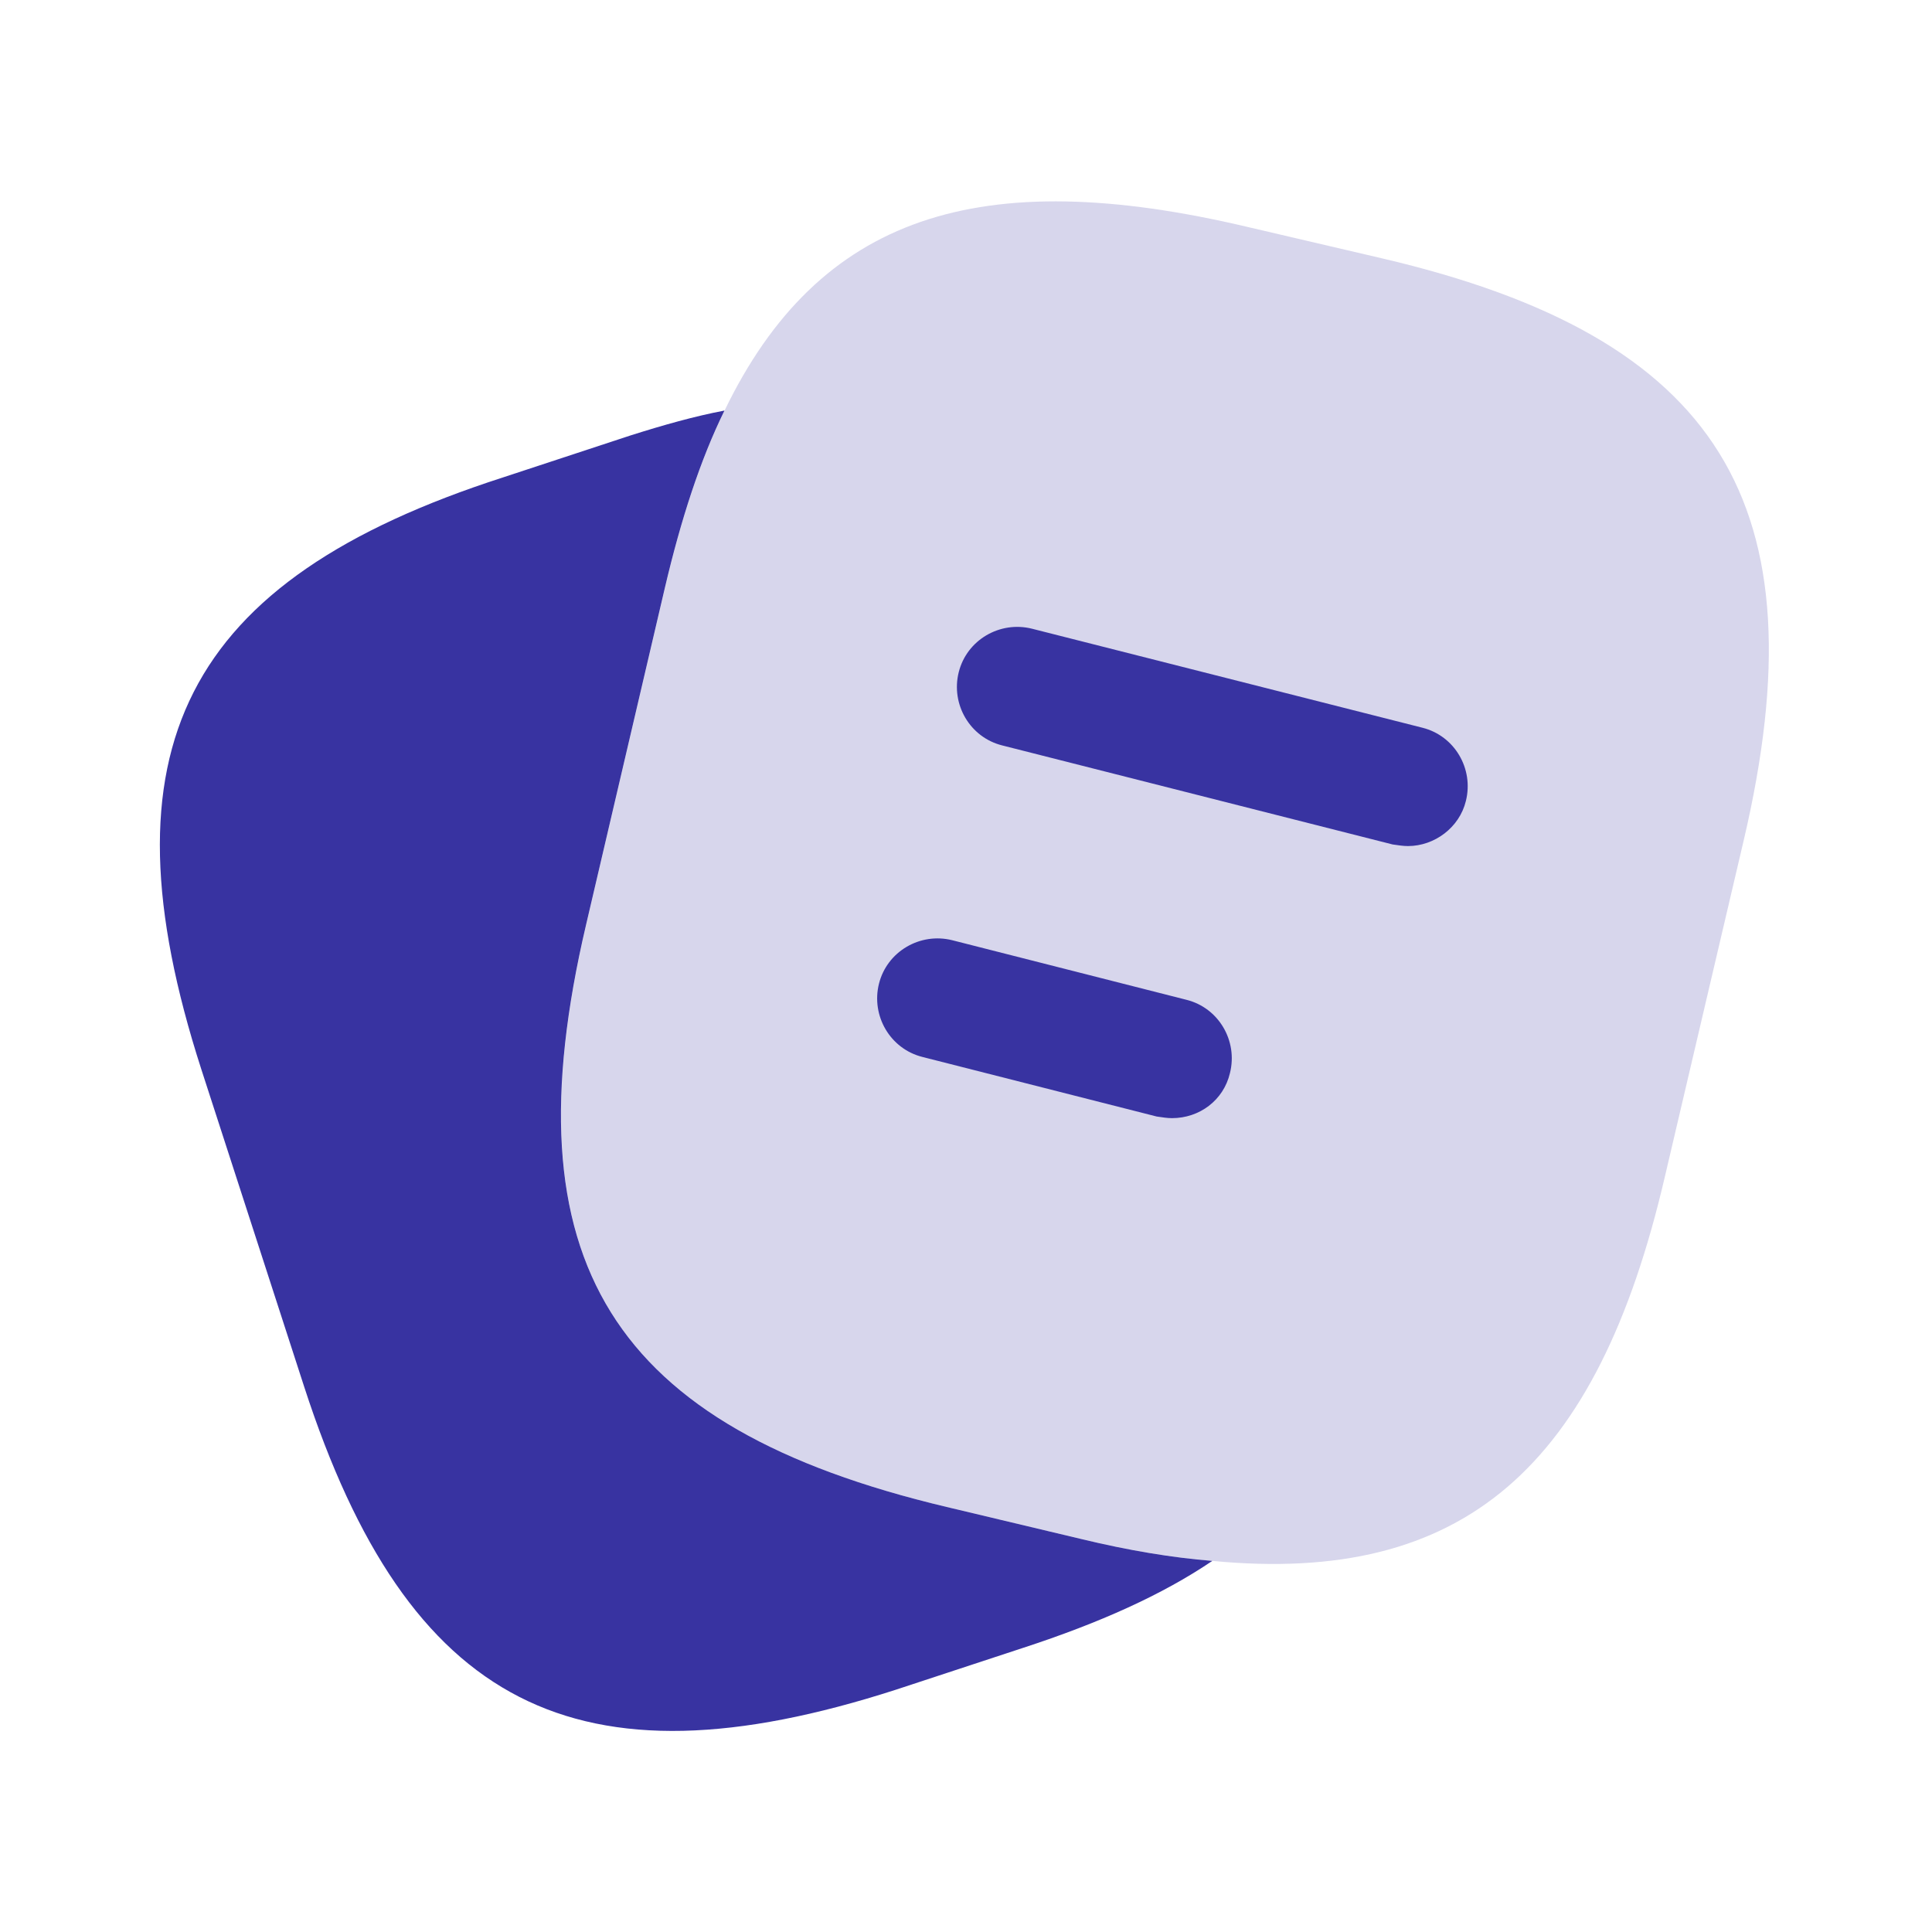
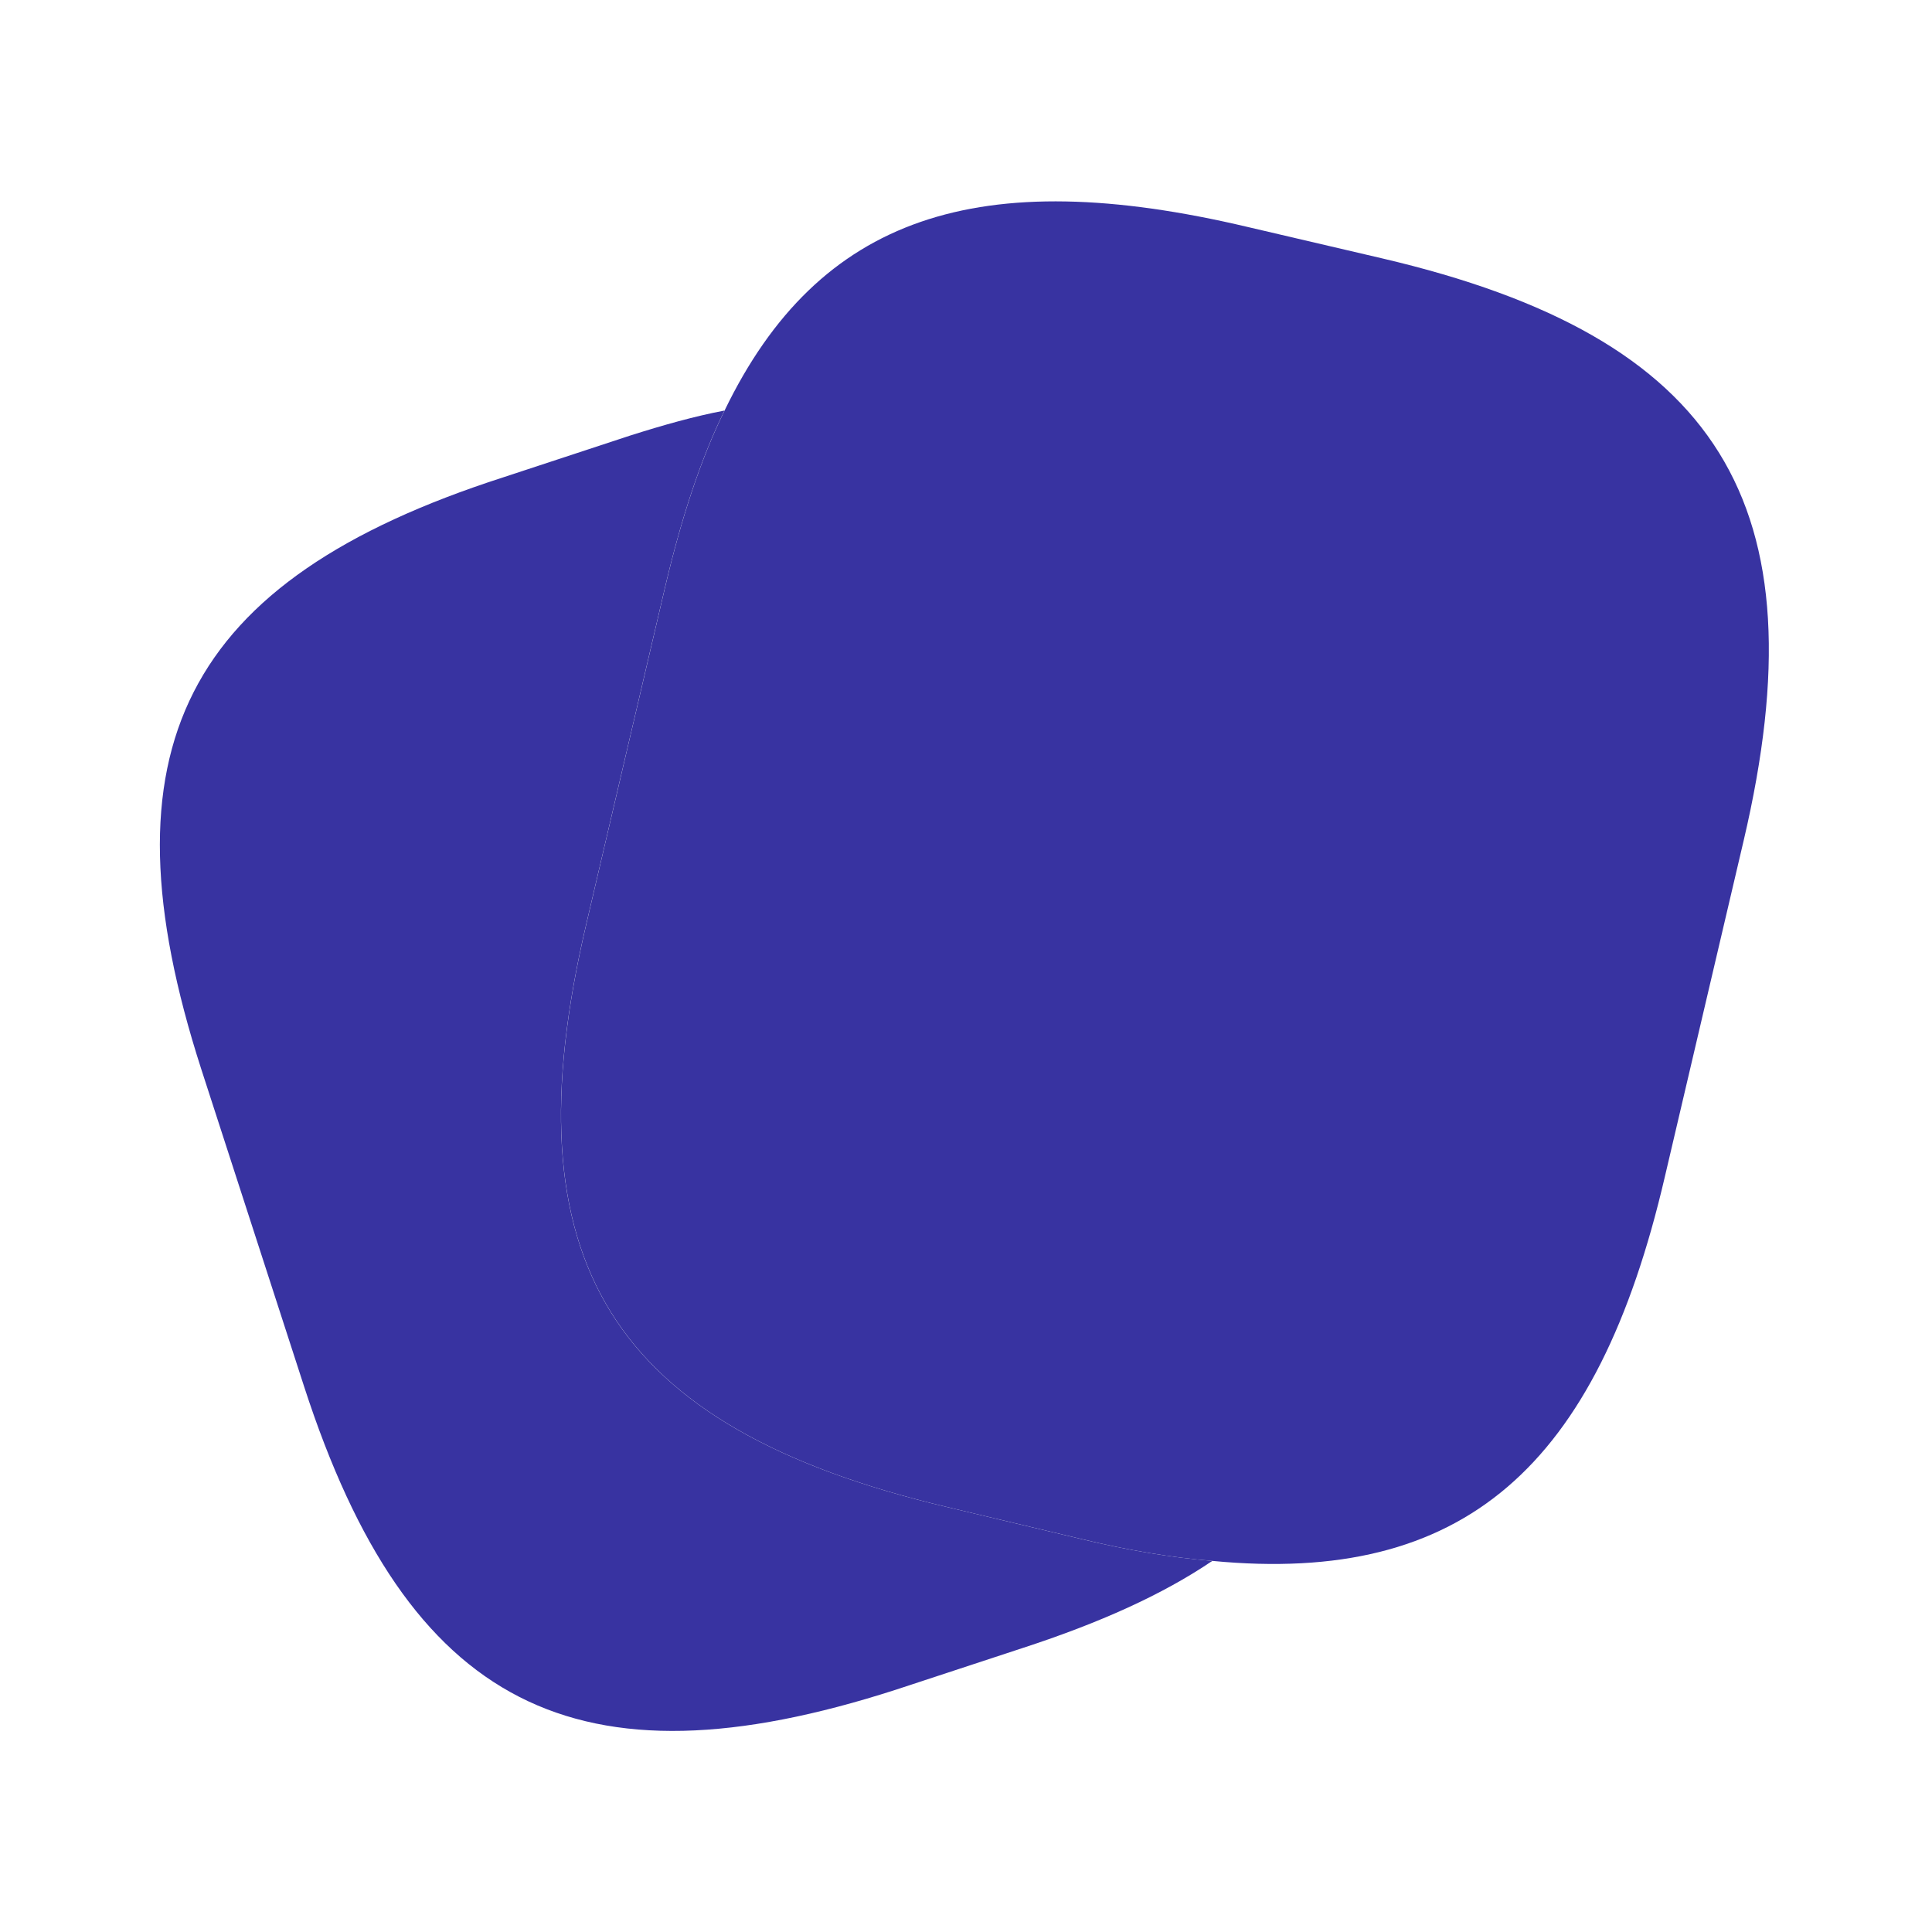
<svg xmlns="http://www.w3.org/2000/svg" width="88" height="88" viewBox="0 0 88 88" fill="none">
-   <path d="M75.83 53.606C72.75 66.843 66.663 72.197 55.223 71.097C53.39 70.95 51.41 70.62 49.283 70.106L43.123 68.64C27.833 65.01 23.103 57.456 26.697 42.13L30.29 26.767C31.023 23.65 31.903 20.936 33.003 18.7C37.293 9.827 44.59 7.443 56.837 10.34L62.96 11.77C78.323 15.363 83.017 22.953 79.423 38.28L75.83 53.606Z" fill="#3833A1" fill-opacity="0.2" />
+   <path d="M75.83 53.606C72.75 66.843 66.663 72.197 55.223 71.097C53.39 70.95 51.41 70.62 49.283 70.106L43.123 68.64C27.833 65.01 23.103 57.456 26.697 42.13L30.29 26.767C31.023 23.65 31.903 20.936 33.003 18.7C37.293 9.827 44.59 7.443 56.837 10.34L62.96 11.77C78.323 15.363 83.017 22.953 79.423 38.28L75.83 53.606Z" fill="#3833A1" fillOpacity="0.2" />
  <path d="M46.603 75.057L40.809 76.963C26.253 81.657 18.589 77.734 13.859 63.177L9.166 48.694C4.473 34.137 8.359 26.437 22.916 21.744L28.709 19.837C30.213 19.36 31.643 18.957 32.999 18.7C31.899 20.937 31.019 23.65 30.286 26.767L26.693 42.13C23.099 57.457 27.829 65.01 43.119 68.64L49.279 70.107C51.406 70.62 53.386 70.95 55.219 71.097C52.946 72.637 50.086 73.92 46.603 75.057Z" fill="#3833A1" />
  <path d="M63.432 38.464L45.649 33.953C44.182 33.587 43.302 32.084 43.669 30.617C44.036 29.15 45.539 28.27 47.006 28.637L64.789 33.147C66.256 33.514 67.136 35.017 66.769 36.483C66.476 37.694 65.339 38.537 64.129 38.537C63.909 38.537 63.689 38.5 63.432 38.464Z" fill="#3833A1" />
  <path d="M52.686 50.856L42.016 48.143C40.55 47.776 39.67 46.273 40.036 44.806C40.403 43.34 41.906 42.46 43.373 42.826L54.043 45.54C55.51 45.906 56.39 47.41 56.023 48.876C55.73 50.123 54.63 50.93 53.383 50.93C53.163 50.93 52.943 50.893 52.686 50.856Z" fill="#3833A1" />
</svg>
